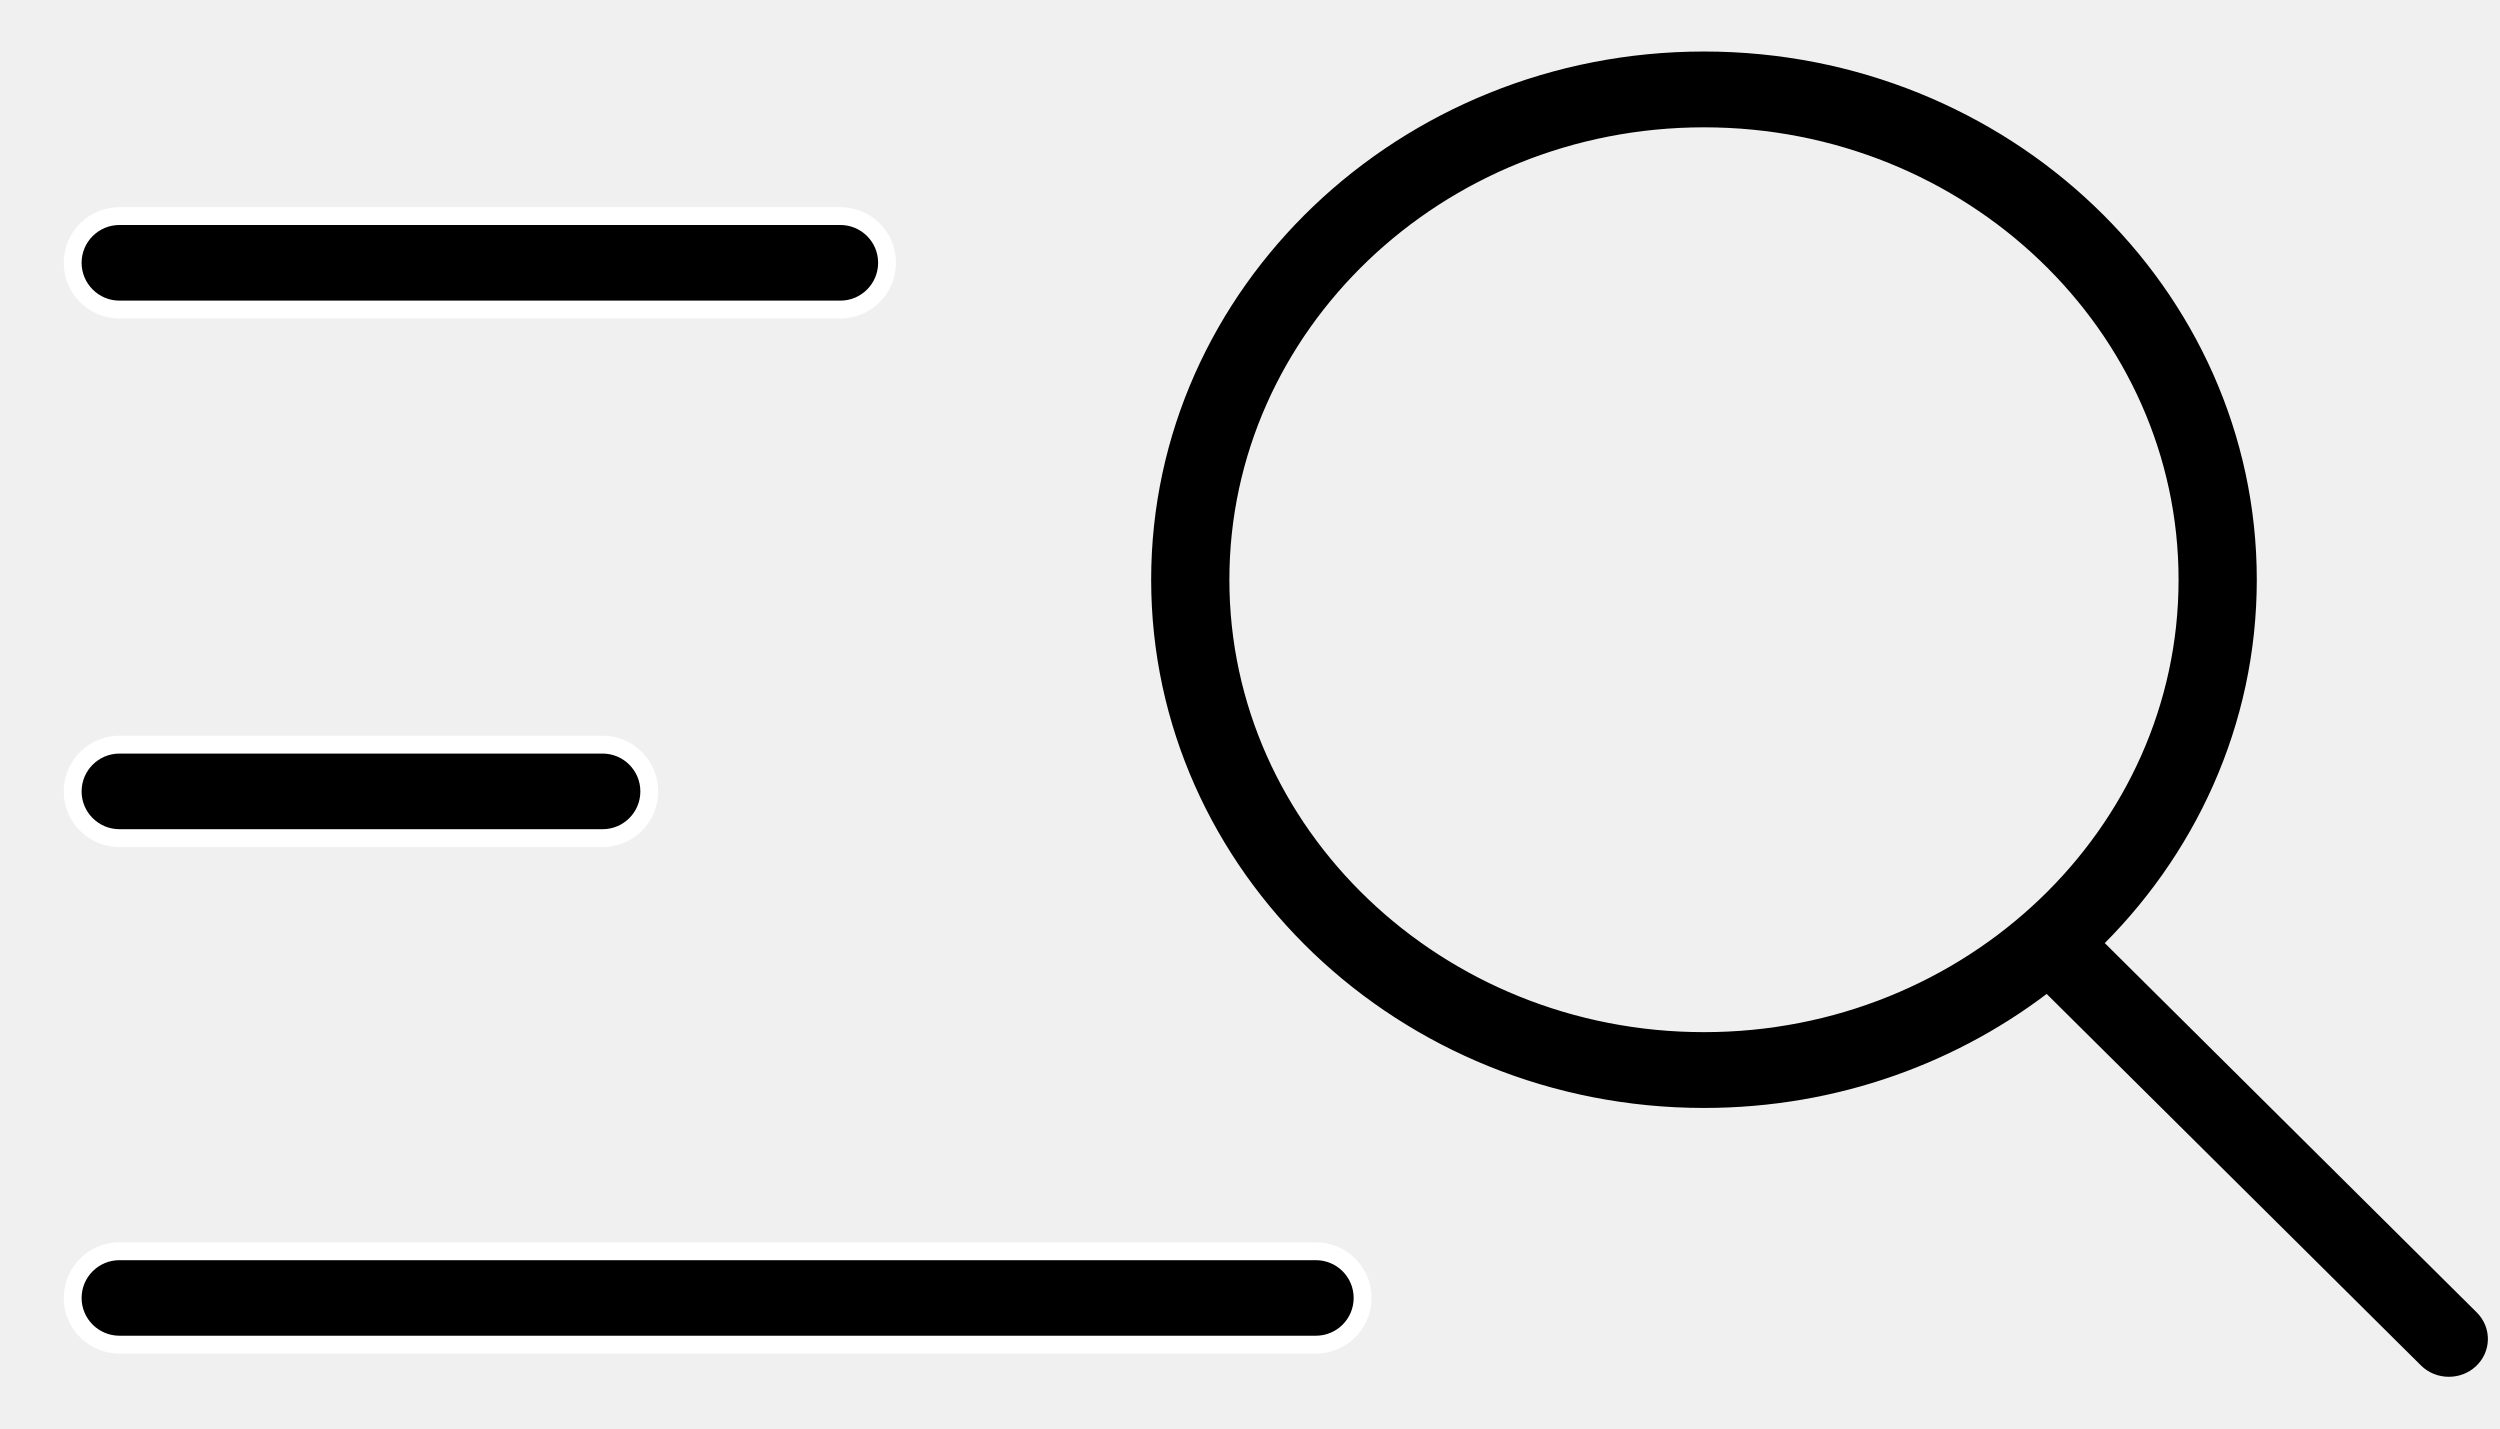
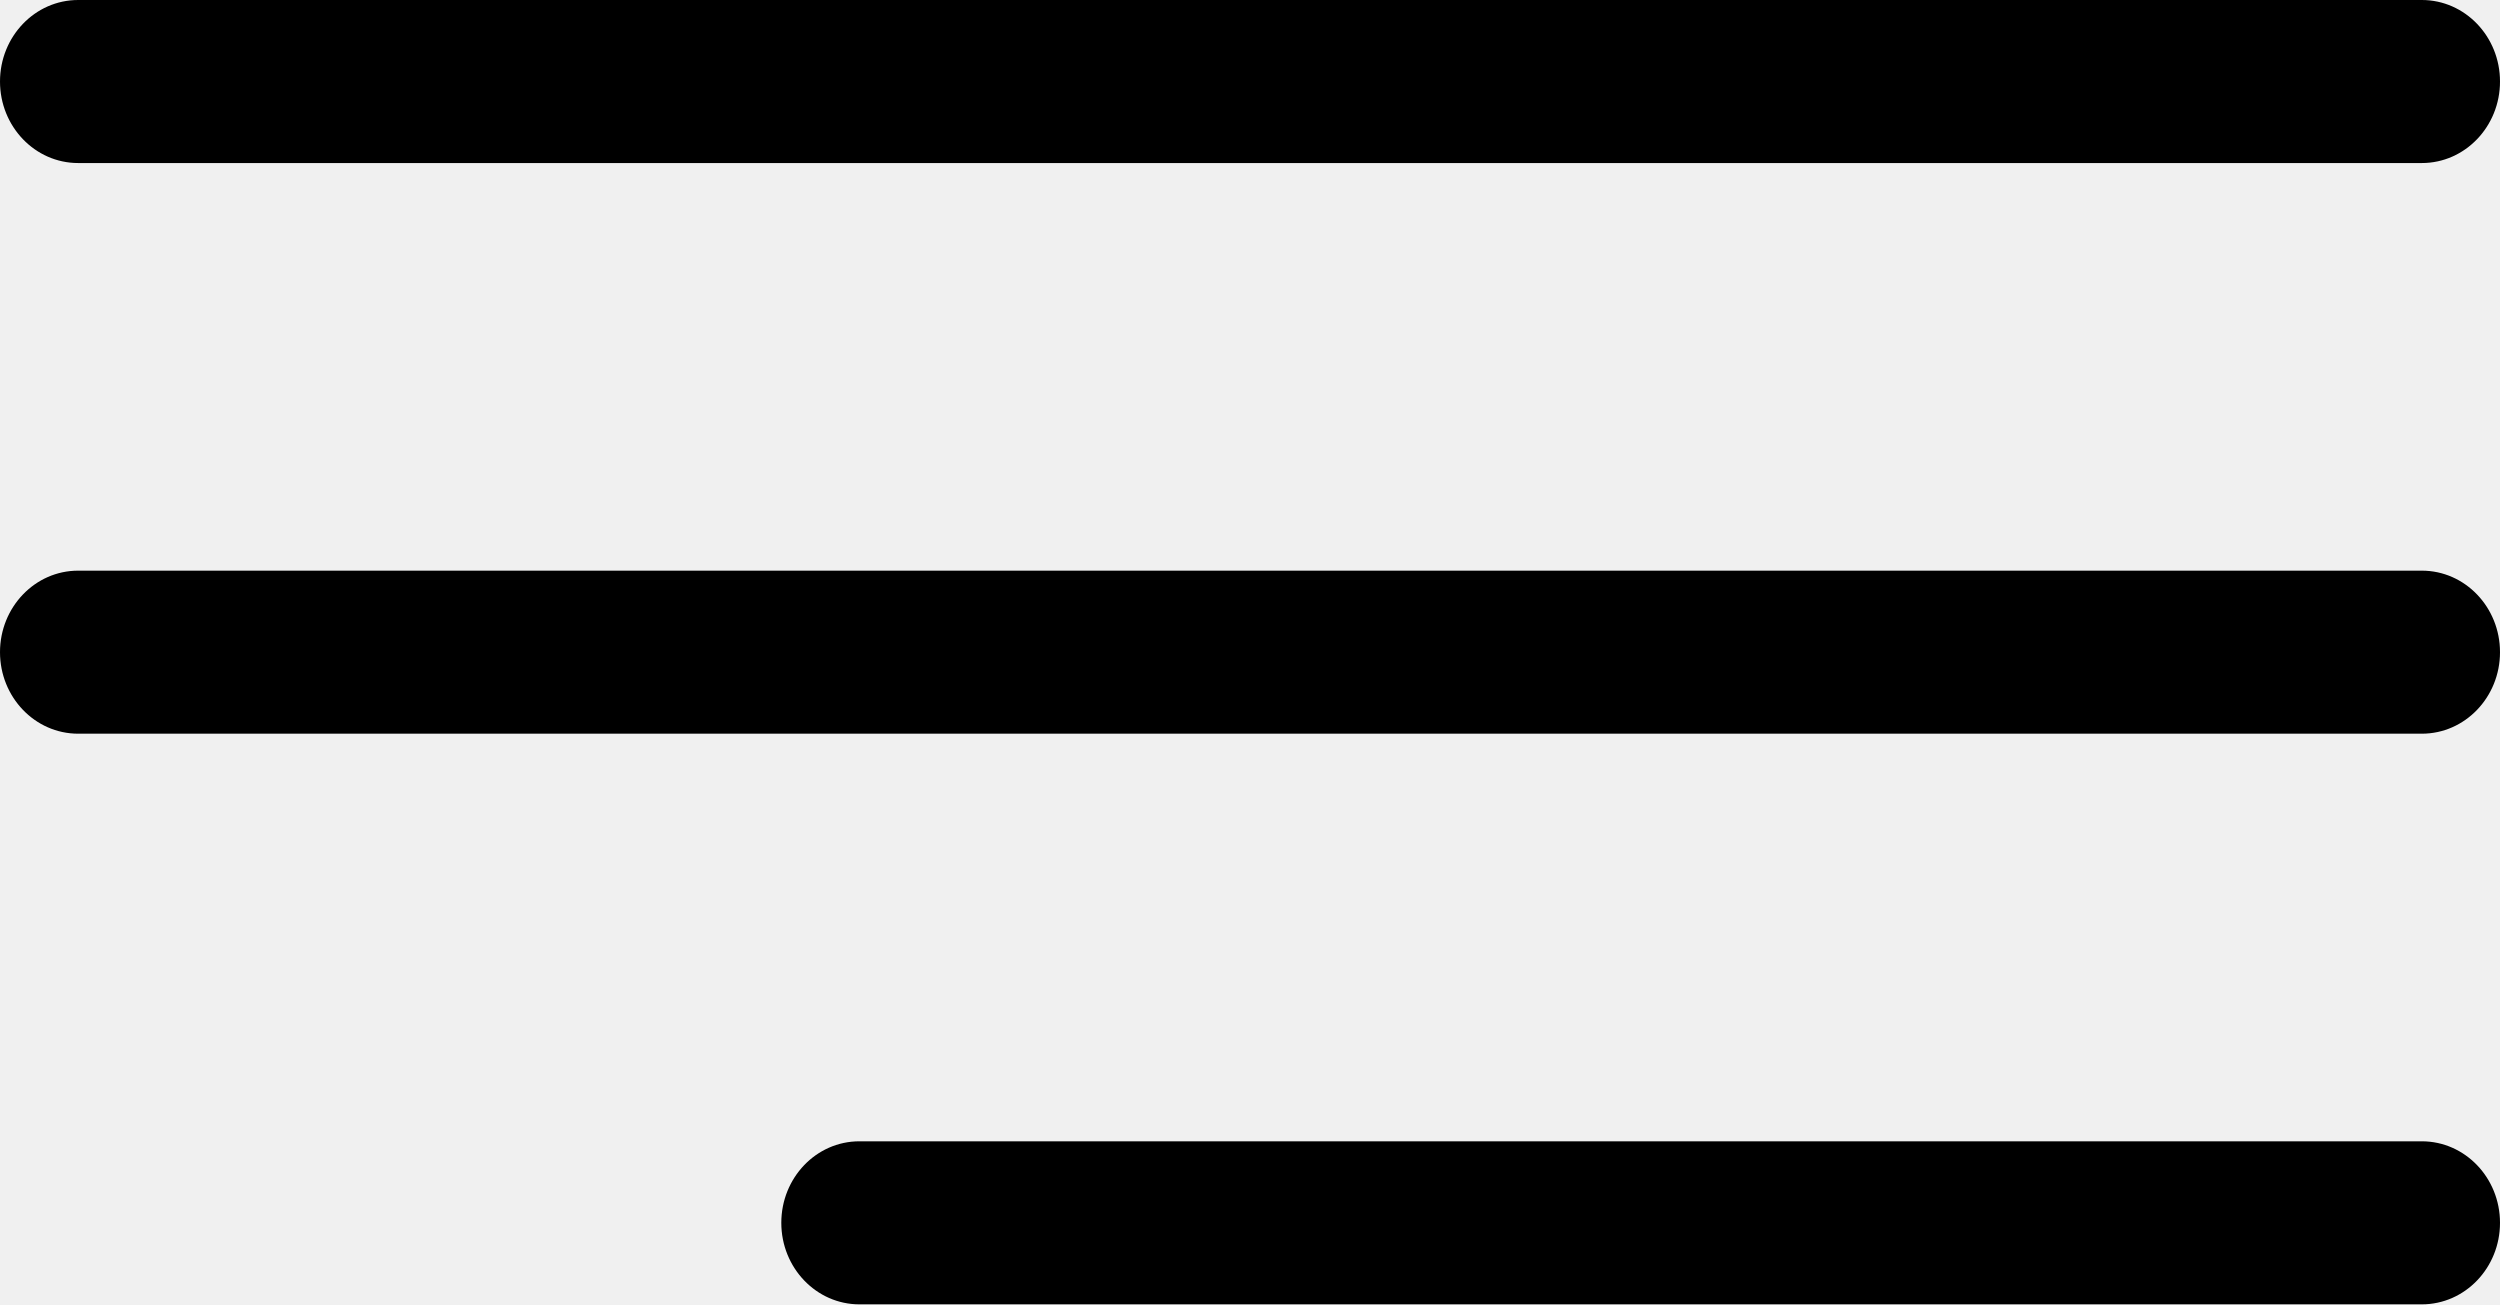
- <svg xmlns="http://www.w3.org/2000/svg" width="28" height="16" viewBox="0 0 28 16" fill="none">
-   <path d="M1.338 2.42H9.412C9.701 2.42 9.935 2.654 9.935 2.943C9.935 3.232 9.701 3.467 9.412 3.467H1.338C1.049 3.467 0.814 3.232 0.814 2.943C0.814 2.654 1.049 2.42 1.338 2.42Z" fill="black" stroke="white" stroke-width="0.2" />
-   <path d="M1.338 8.34H6.749C7.038 8.34 7.272 8.575 7.272 8.864C7.272 9.153 7.038 9.387 6.749 9.387H1.338C1.049 9.387 0.814 9.153 0.814 8.864C0.814 8.575 1.049 8.34 1.338 8.34Z" fill="black" stroke="white" stroke-width="0.2" />
-   <path d="M1.338 14.014H14.738C15.027 14.014 15.261 14.248 15.261 14.537C15.261 14.826 15.027 15.06 14.738 15.06H1.338C1.049 15.06 0.814 14.826 0.814 14.537C0.814 14.248 1.049 14.014 1.338 14.014Z" fill="black" stroke="white" stroke-width="0.2" />
-   <path d="M27.634 14.806L23.36 10.562C24.45 9.519 25.126 8.08 25.126 6.493C25.126 3.314 22.416 0.727 19.085 0.727C15.753 0.727 13.043 3.314 13.043 6.493C13.043 9.673 15.753 12.259 19.085 12.259C20.547 12.259 21.889 11.761 22.935 10.933L27.22 15.186C27.276 15.242 27.351 15.27 27.427 15.27C27.499 15.27 27.571 15.245 27.626 15.194C27.741 15.089 27.744 14.915 27.634 14.806ZM19.085 11.71C16.071 11.71 13.619 9.37 13.619 6.493C13.619 3.617 16.071 1.276 19.085 1.276C22.099 1.276 24.55 3.617 24.55 6.493C24.55 9.37 22.098 11.71 19.085 11.71Z" fill="black" stroke="black" stroke-width="0.3" />
+ <svg xmlns="http://www.w3.org/2000/svg" width="23" height="12" viewBox="0 0 23 12" fill="none">
+   <path d="M0.719 1.5H22.281C22.678 1.5 23 1.164 23 0.75C23 0.336 22.678 0 22.281 0H0.719C0.322 0 0 0.336 0 0.75C0 1.164 0.322 1.5 0.719 1.5Z" fill="black" />
+   <path d="M22.281 5.25H0.719C0.322 5.25 0 5.586 0 6C0 6.414 0.322 6.75 0.719 6.75H22.281C22.678 6.75 23 6.414 23 6C23 5.586 22.678 5.25 22.281 5.25Z" fill="black" />
+   <path d="M22.281 10.5H7.906C7.509 10.5 7.188 10.836 7.188 11.25C7.188 11.664 7.51 12 7.906 12H22.281C22.678 12 23 11.664 23 11.25C23 10.836 22.678 10.5 22.281 10.5Z" fill="black" />
</svg>
